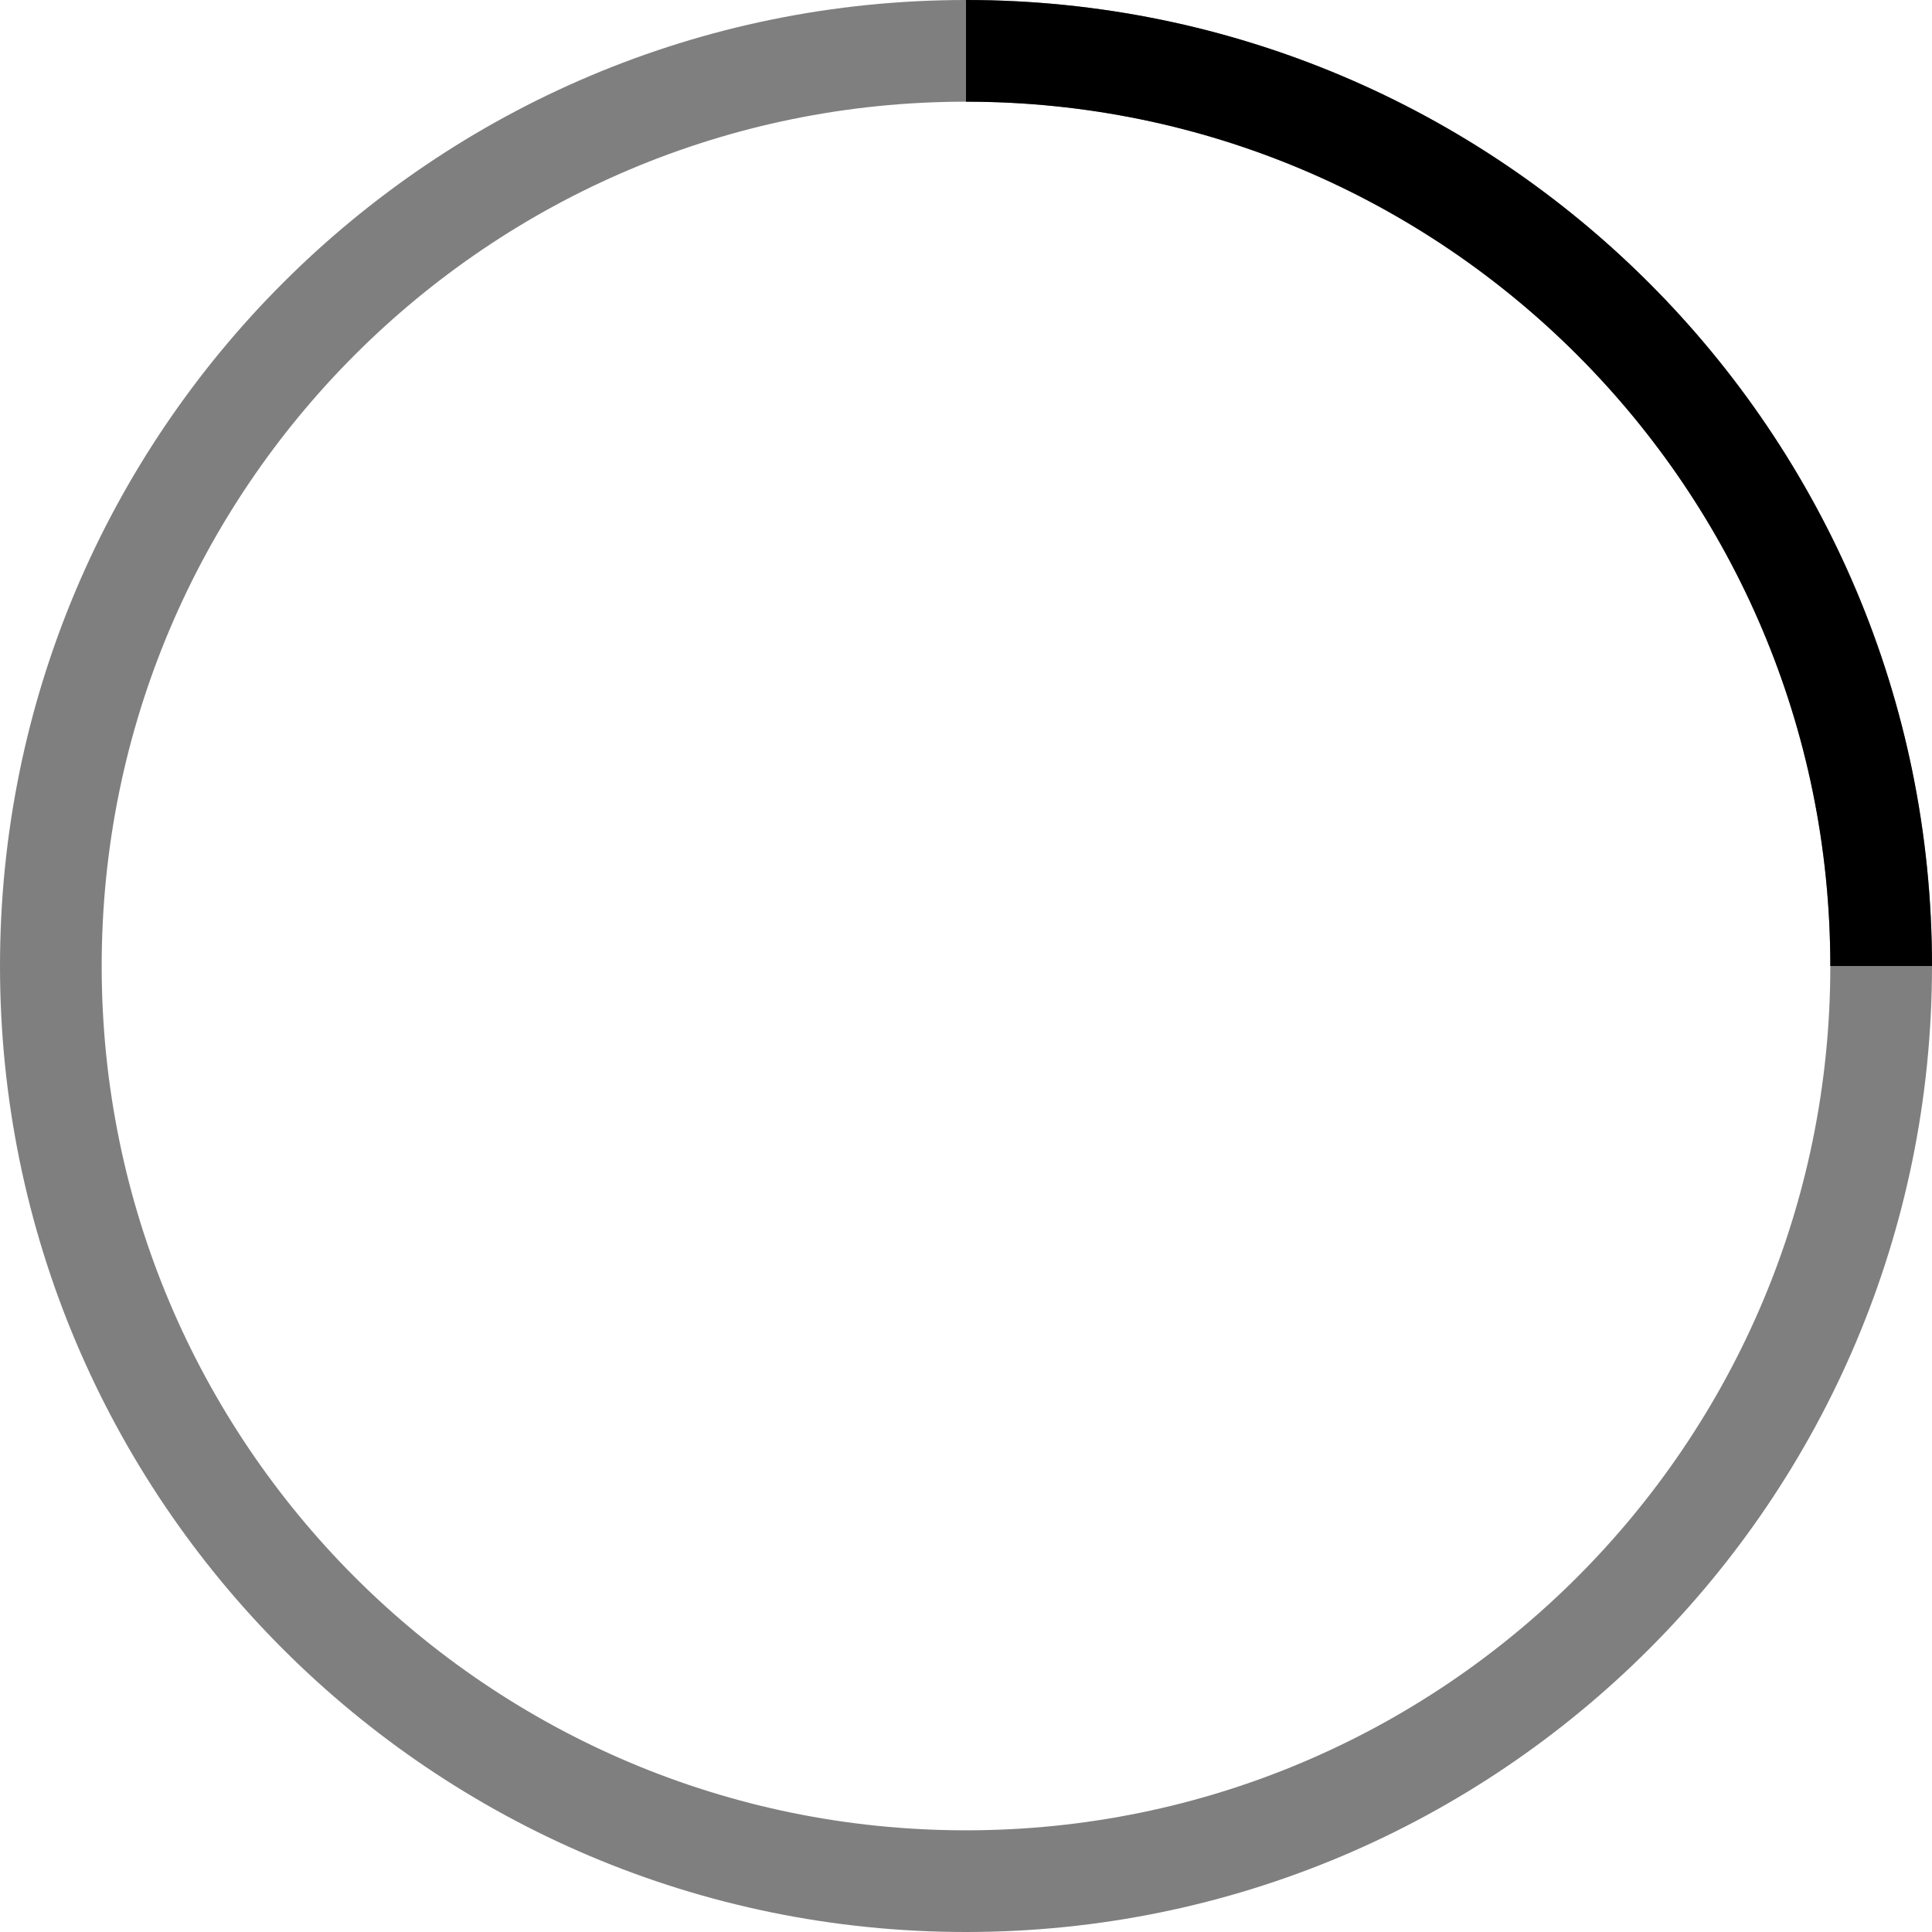
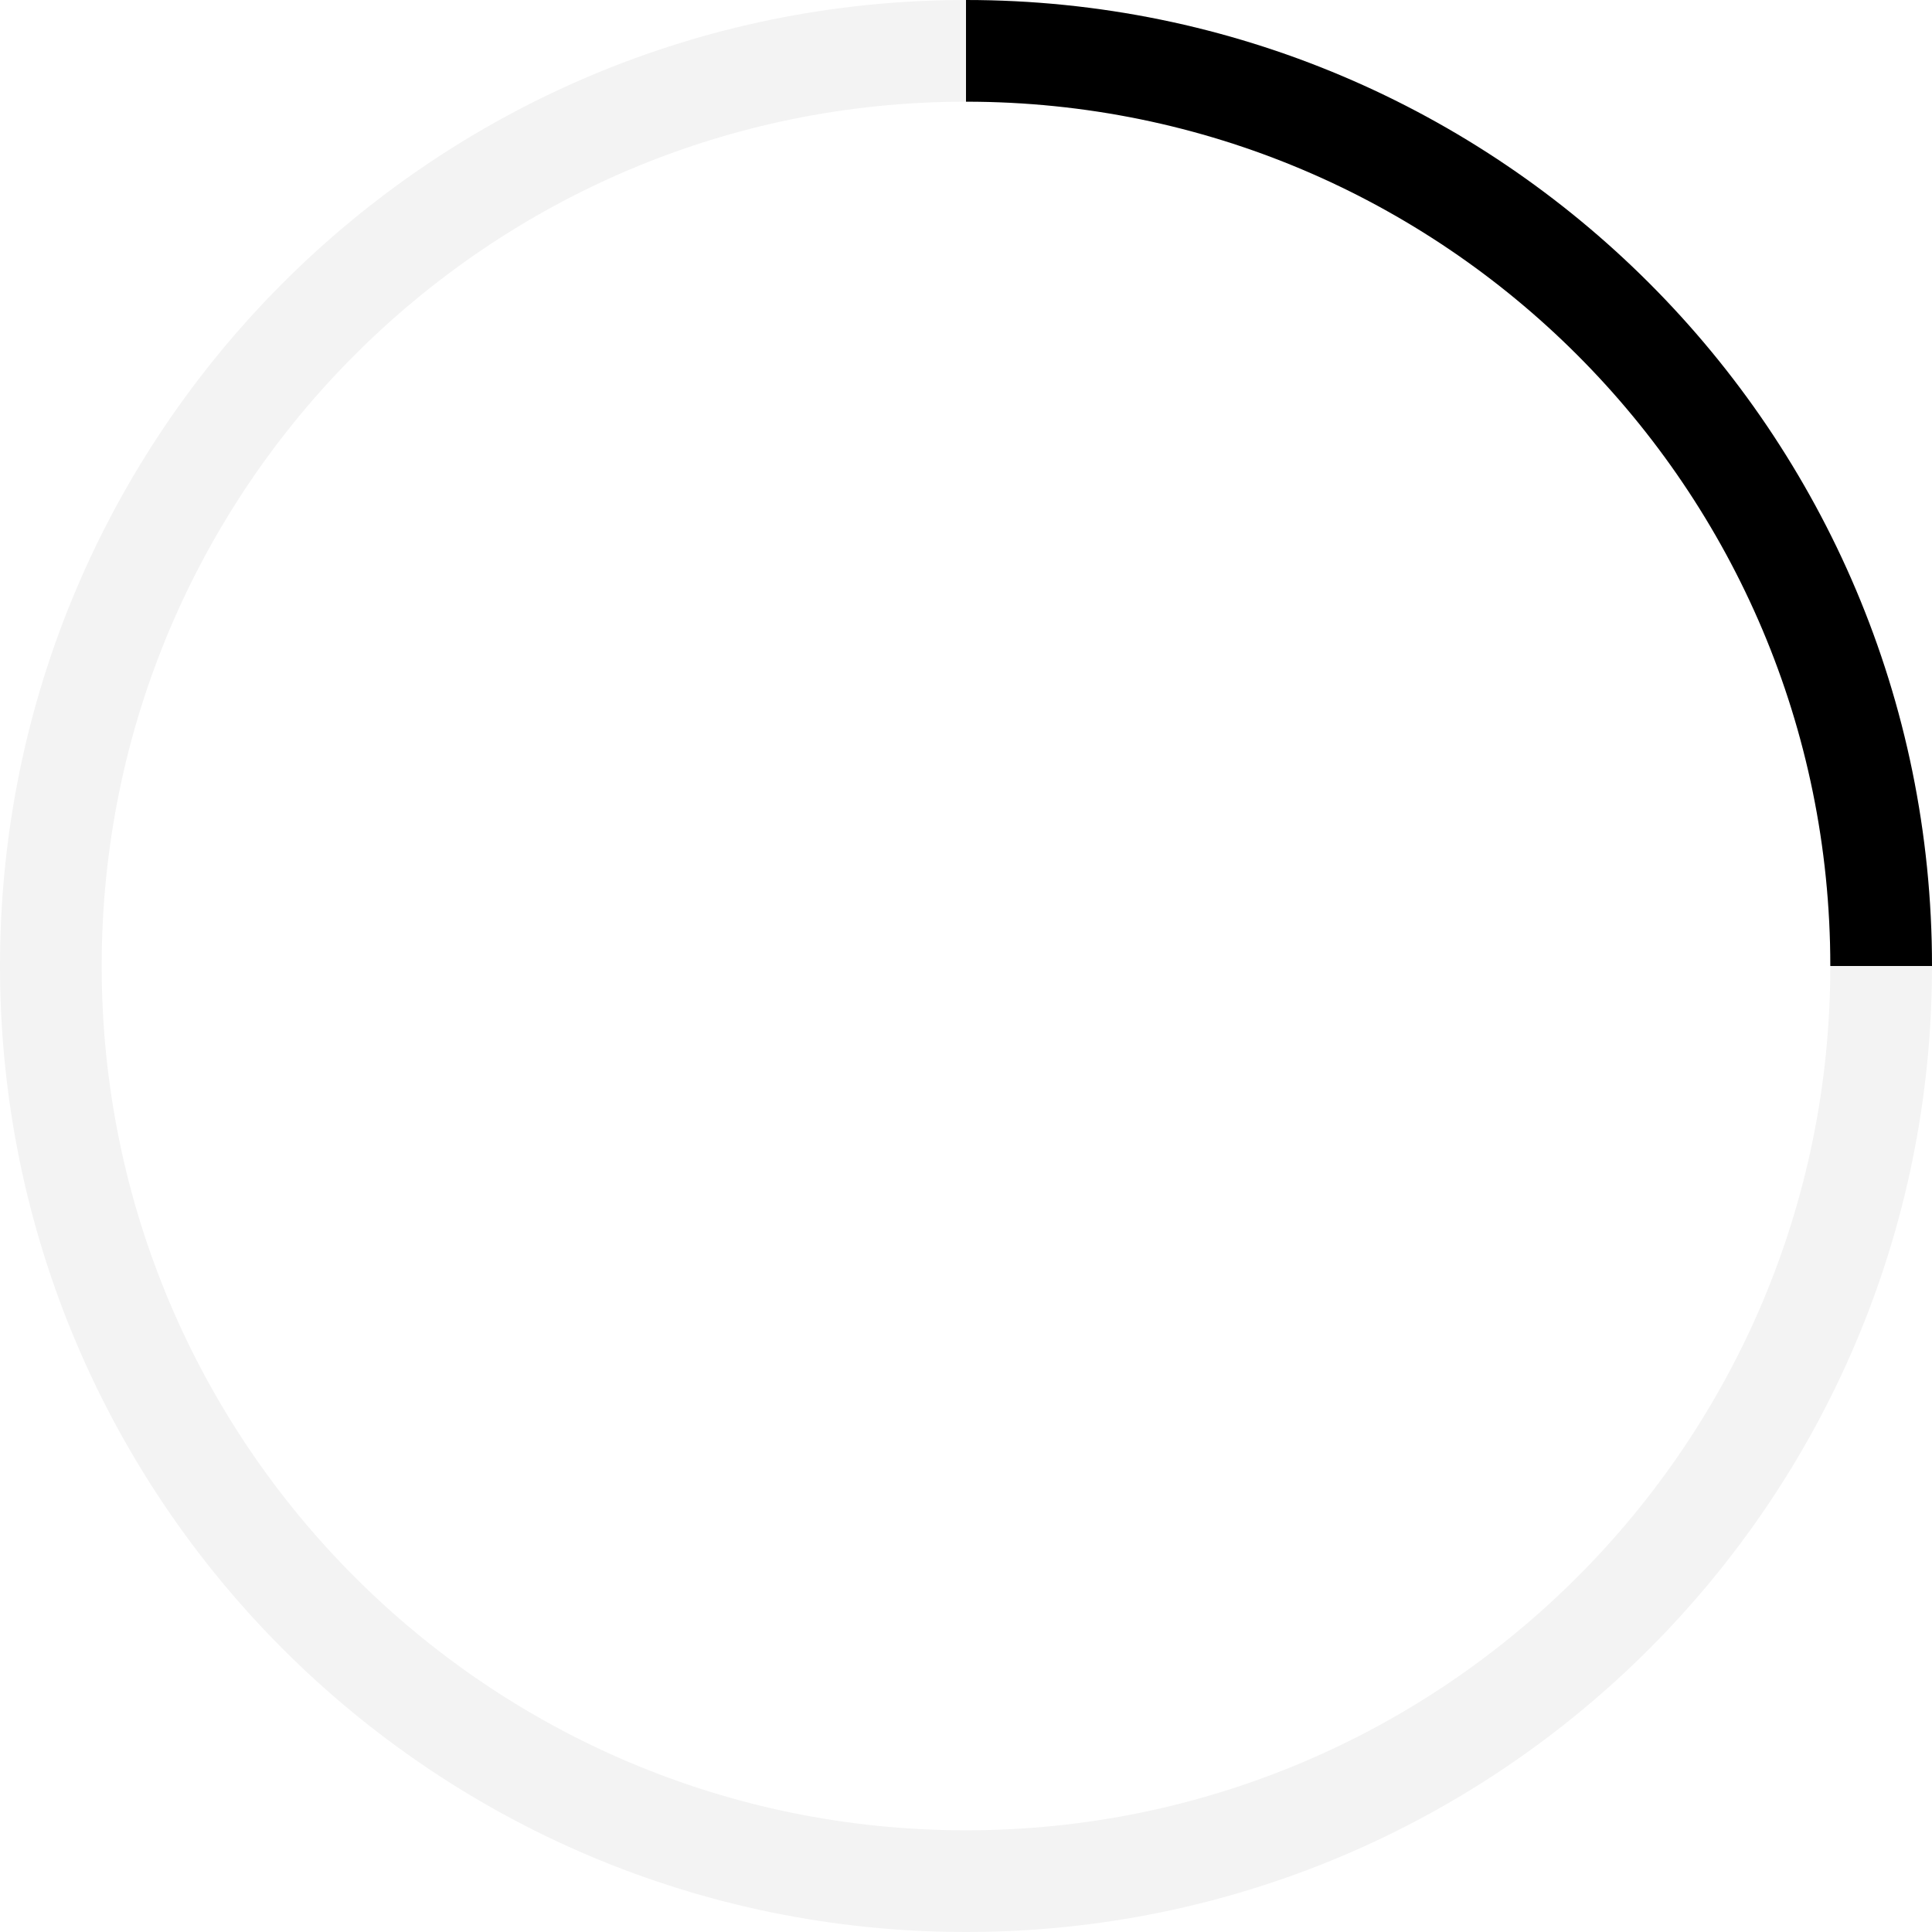
<svg xmlns="http://www.w3.org/2000/svg" width="38" height="38" viewBox="0 0 38 38" stroke="#000">
  <g fill="none" fill-rule="evenodd">
    <g transform="translate(1 1)" stroke-width="2">
-       <circle stroke-opacity=".5" cx="18" cy="18" r="18" />
+       <circle stroke-opacity=".05" cx="18" cy="18" r="18" />
      <path d="M36 18c0-9.94-8.06-18-18-18">
            </path>
    </g>
  </g>
</svg>
